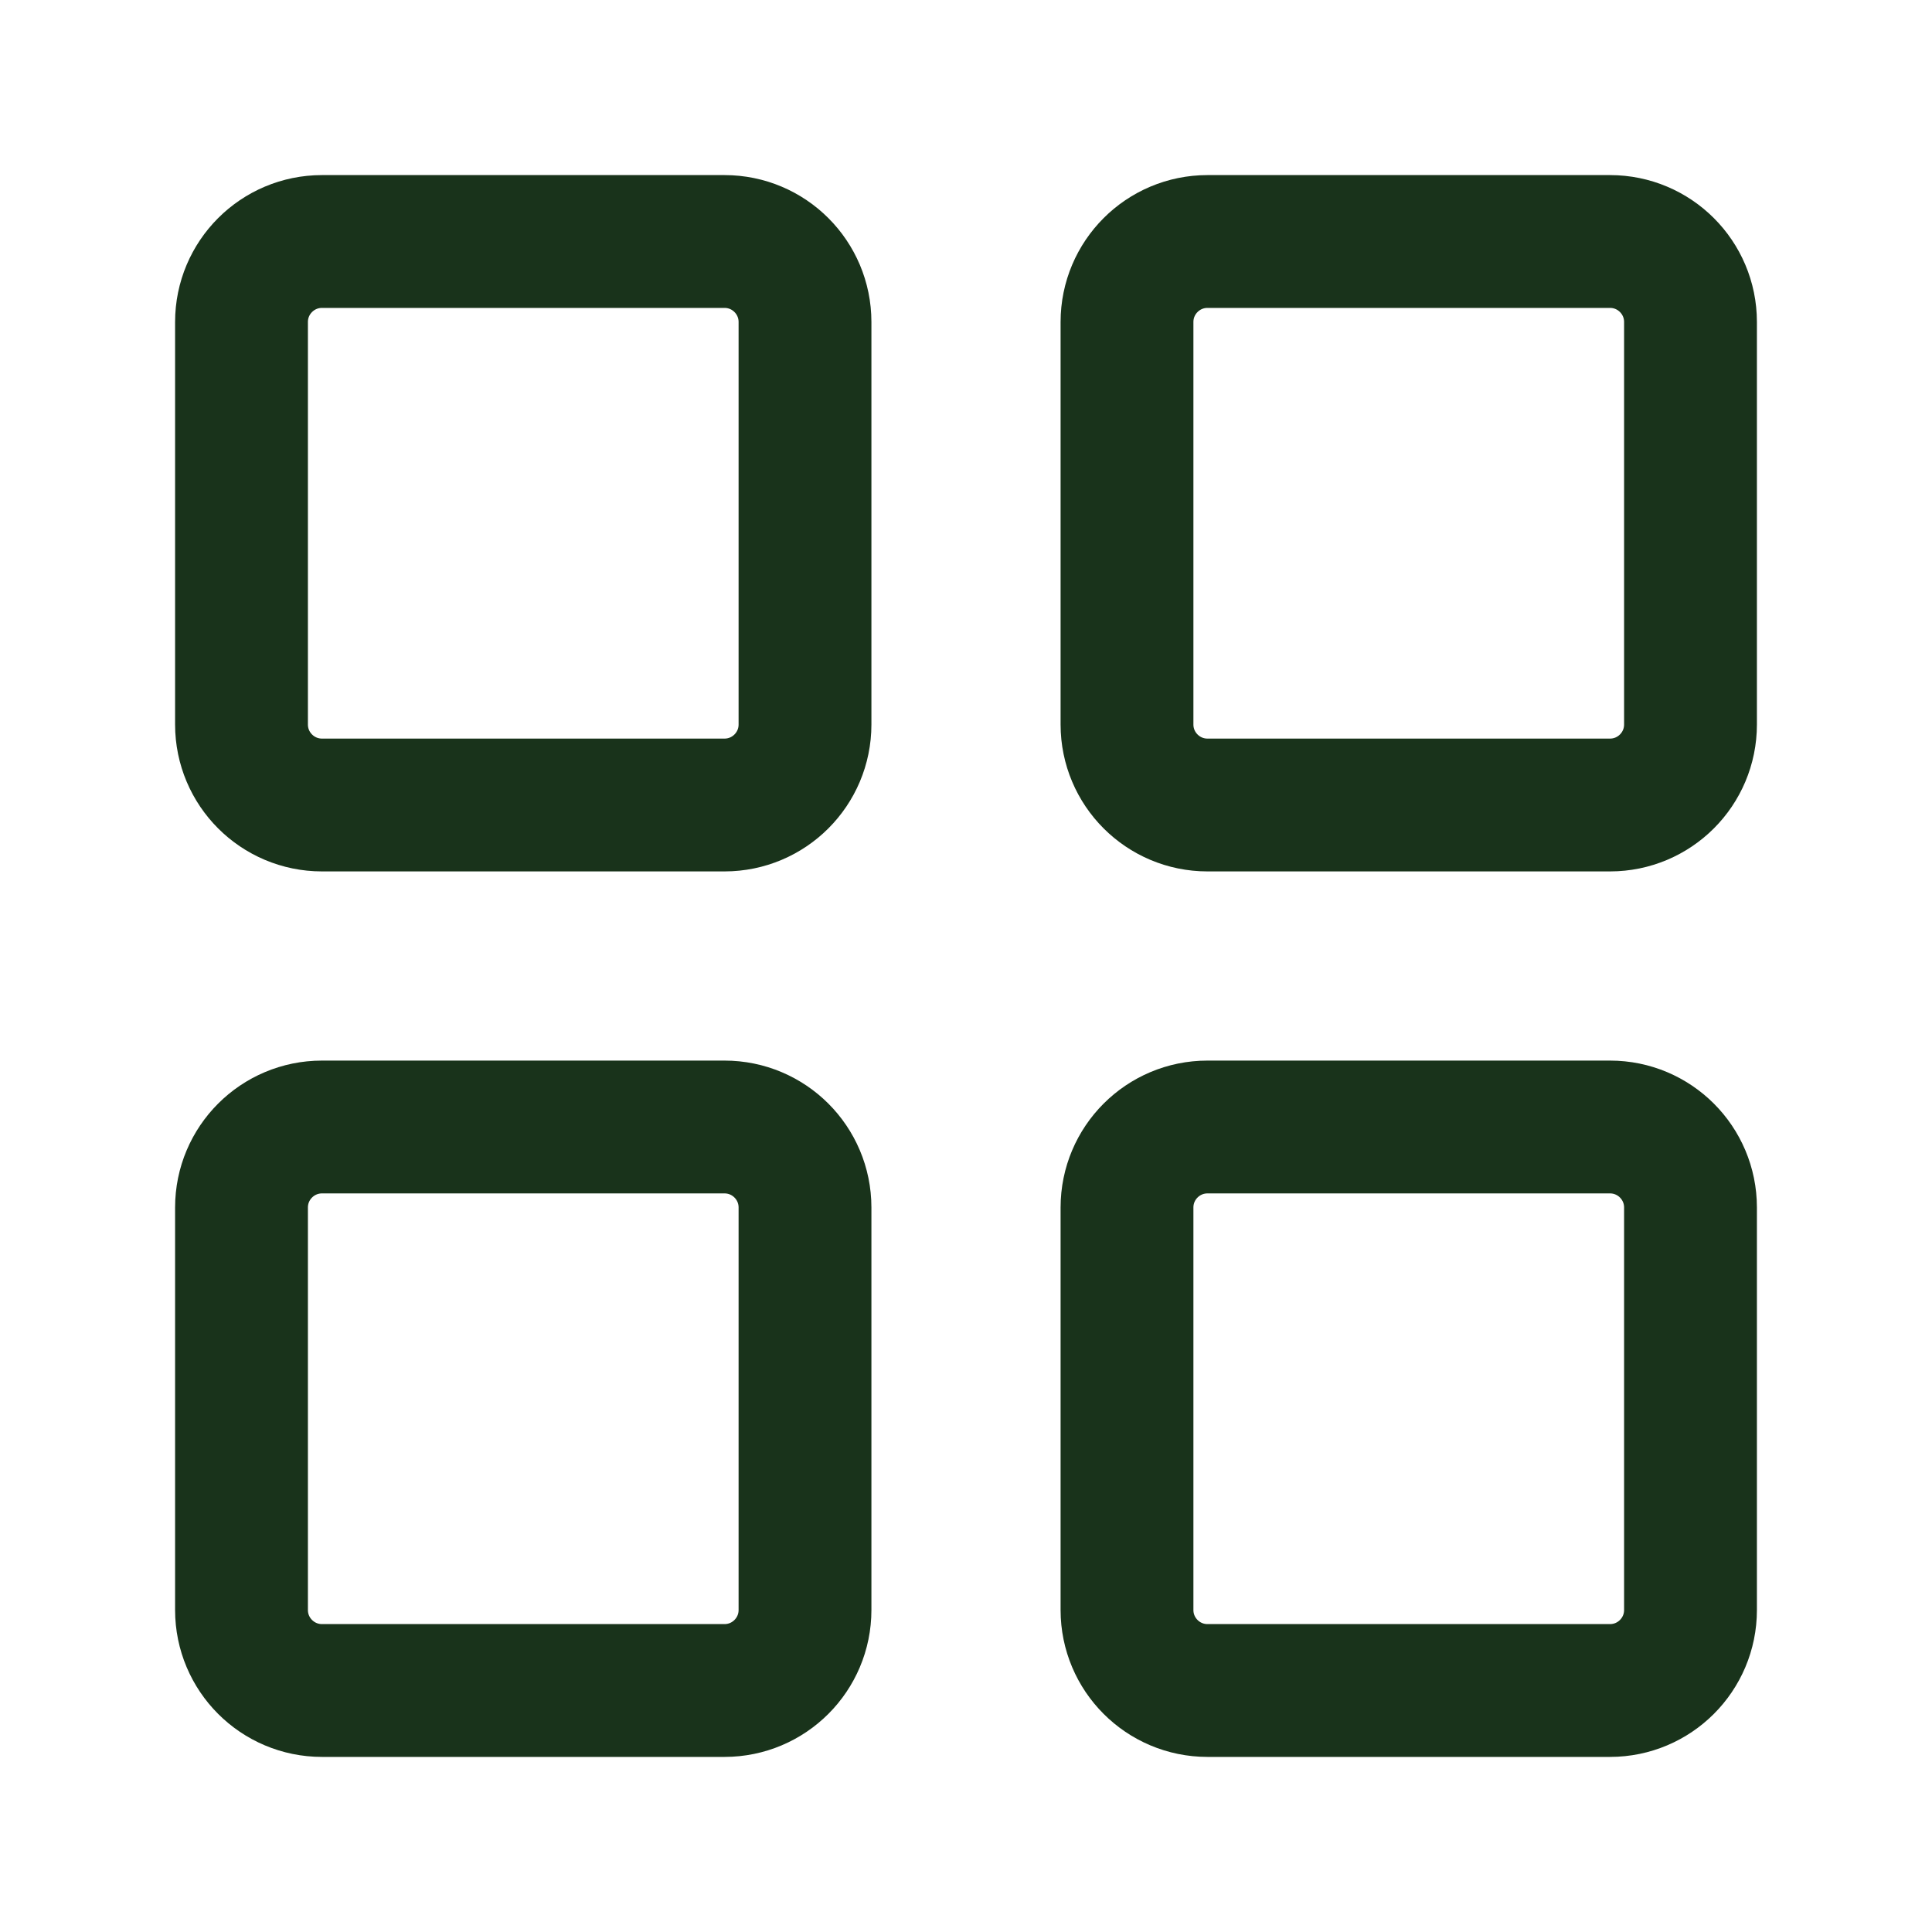
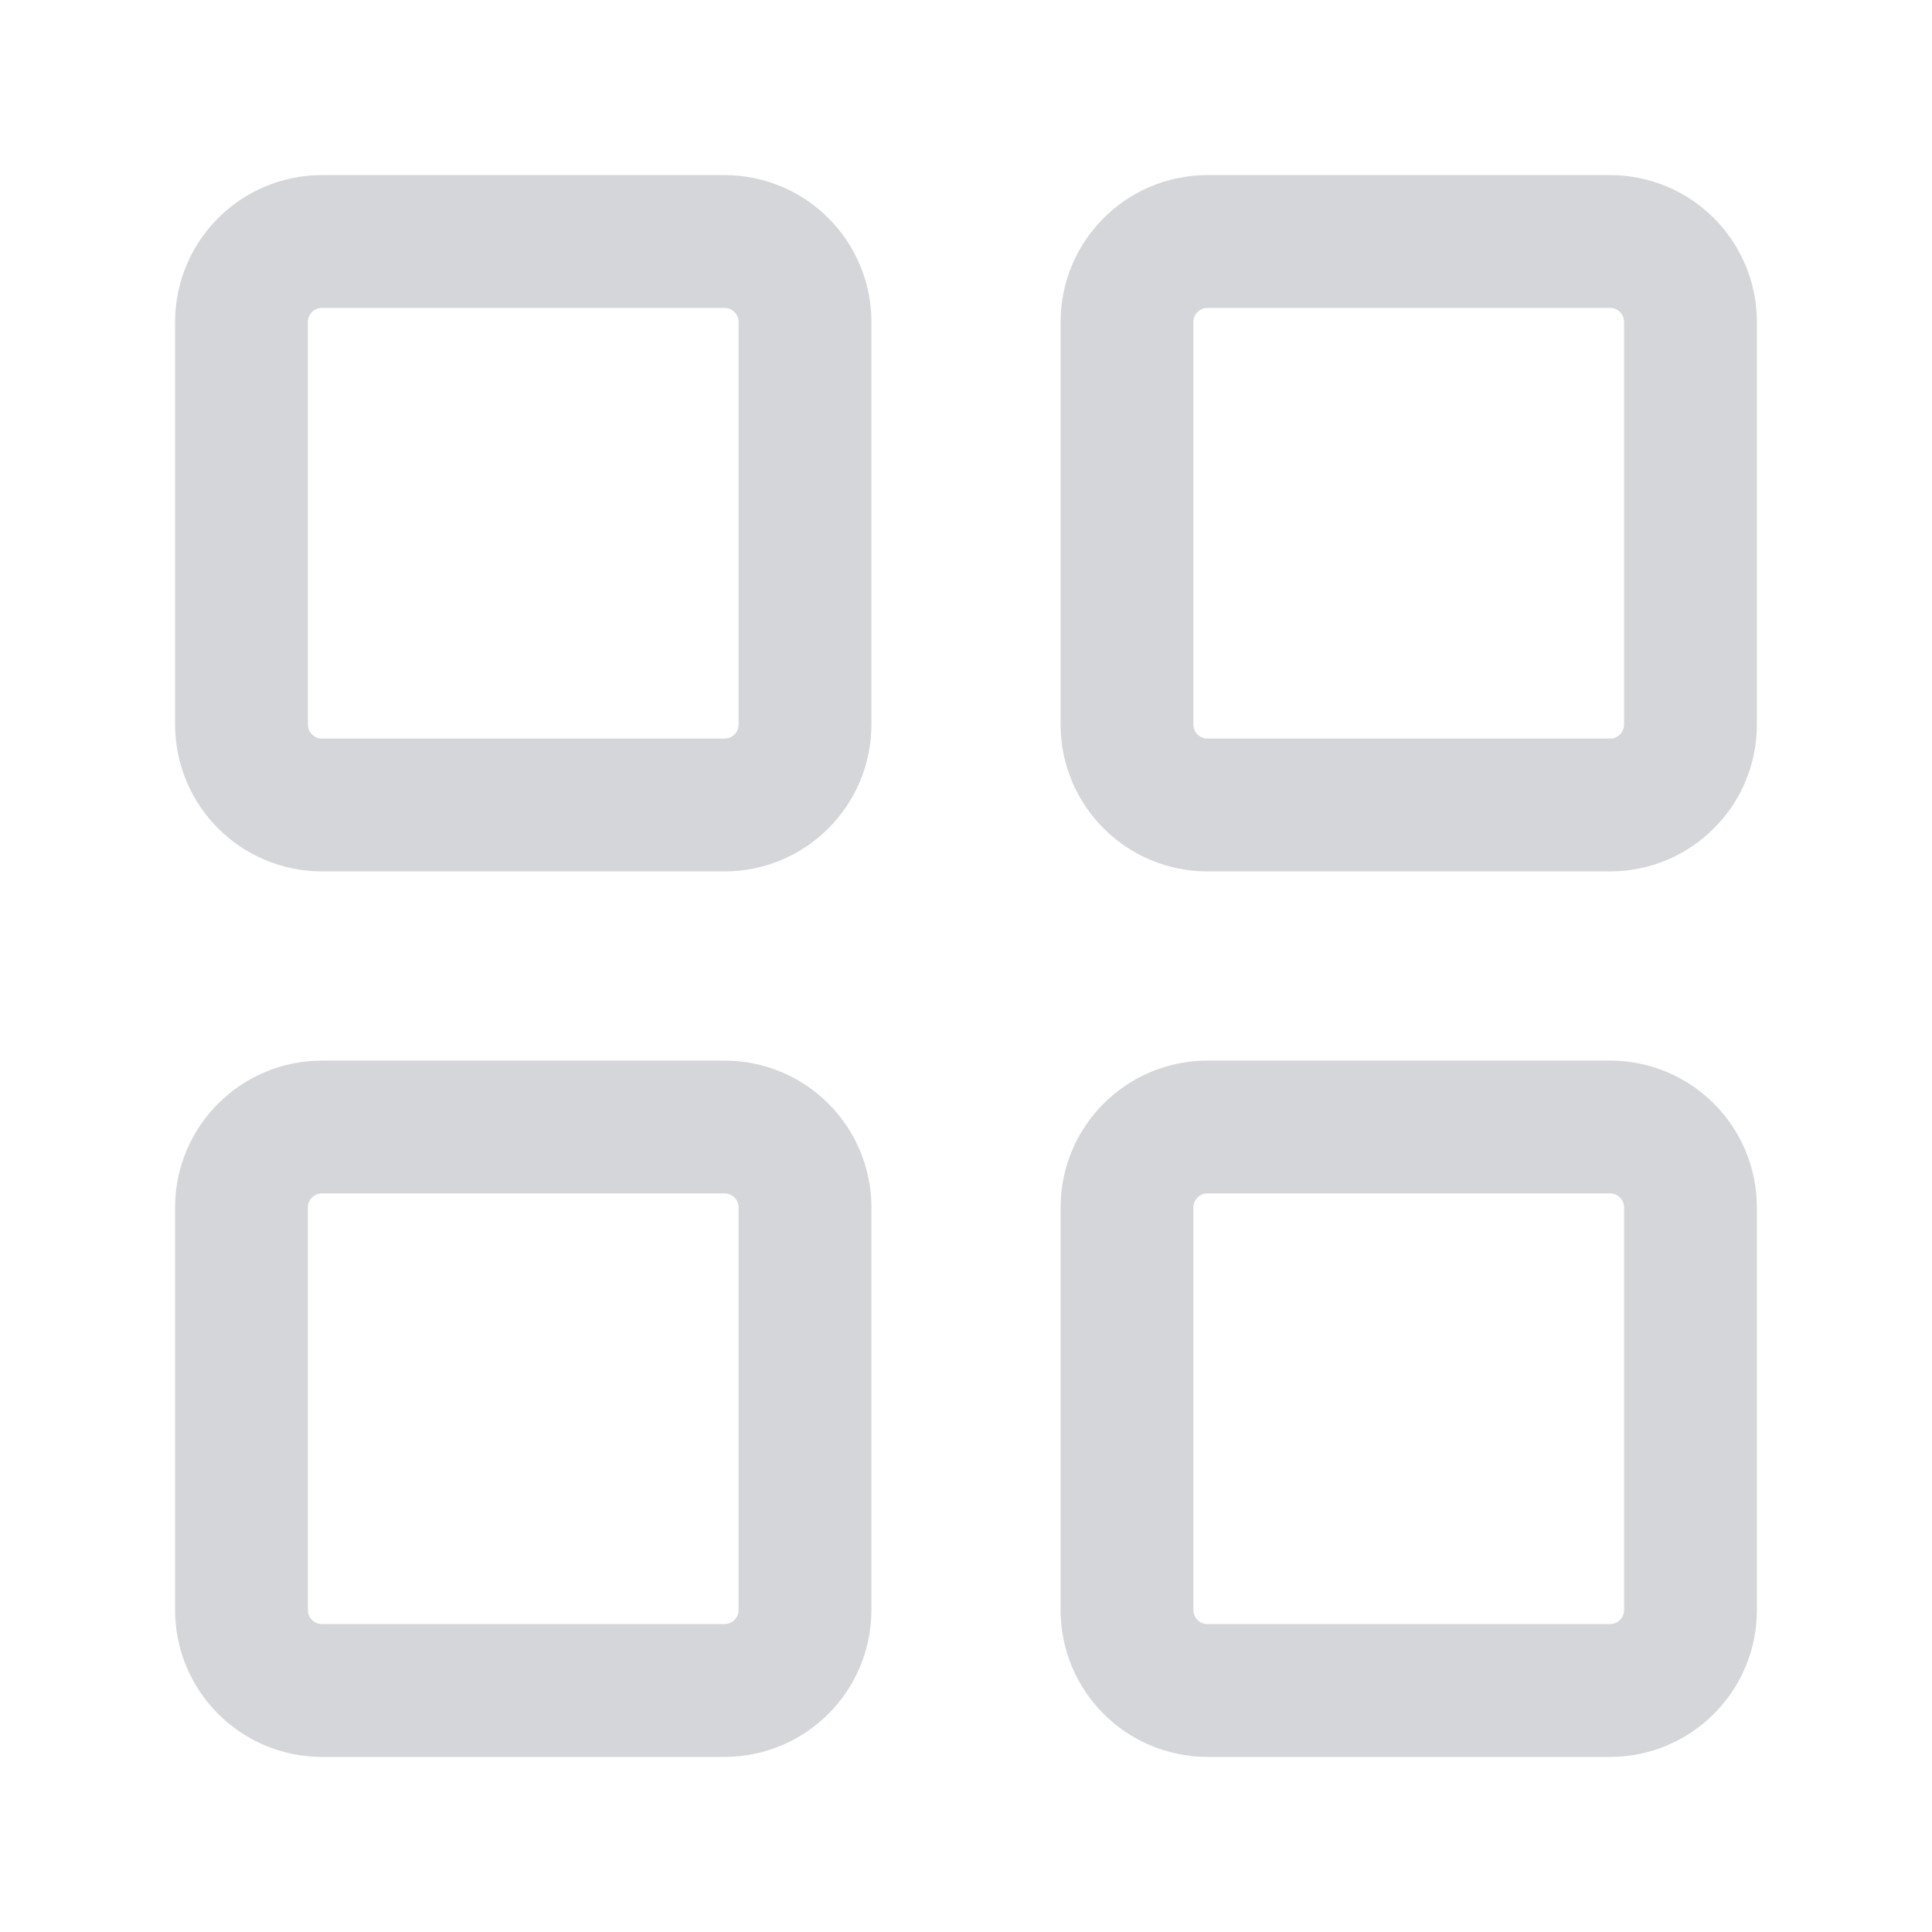
- <svg xmlns="http://www.w3.org/2000/svg" width="24" height="24" viewBox="0.000 0.000 24 24" fill="none" stroke="#19331b" stroke-width="1.65" stroke-linecap="round" stroke-linejoin="round">
+ <svg xmlns="http://www.w3.org/2000/svg" width="24" height="24" viewBox="0.000 0.000 24 24" fill="none" stroke="#d4d6d9" stroke-width="1.65" stroke-linecap="round" stroke-linejoin="round">
  <rect x="3" y="3" width="7" height="7" rx="1" />
  <rect x="14" y="3" width="7" height="7" rx="1" />
  <rect x="3" y="14" width="7" height="7" rx="1" />
  <rect x="14" y="14" width="7" height="7" rx="1" />
</svg>
